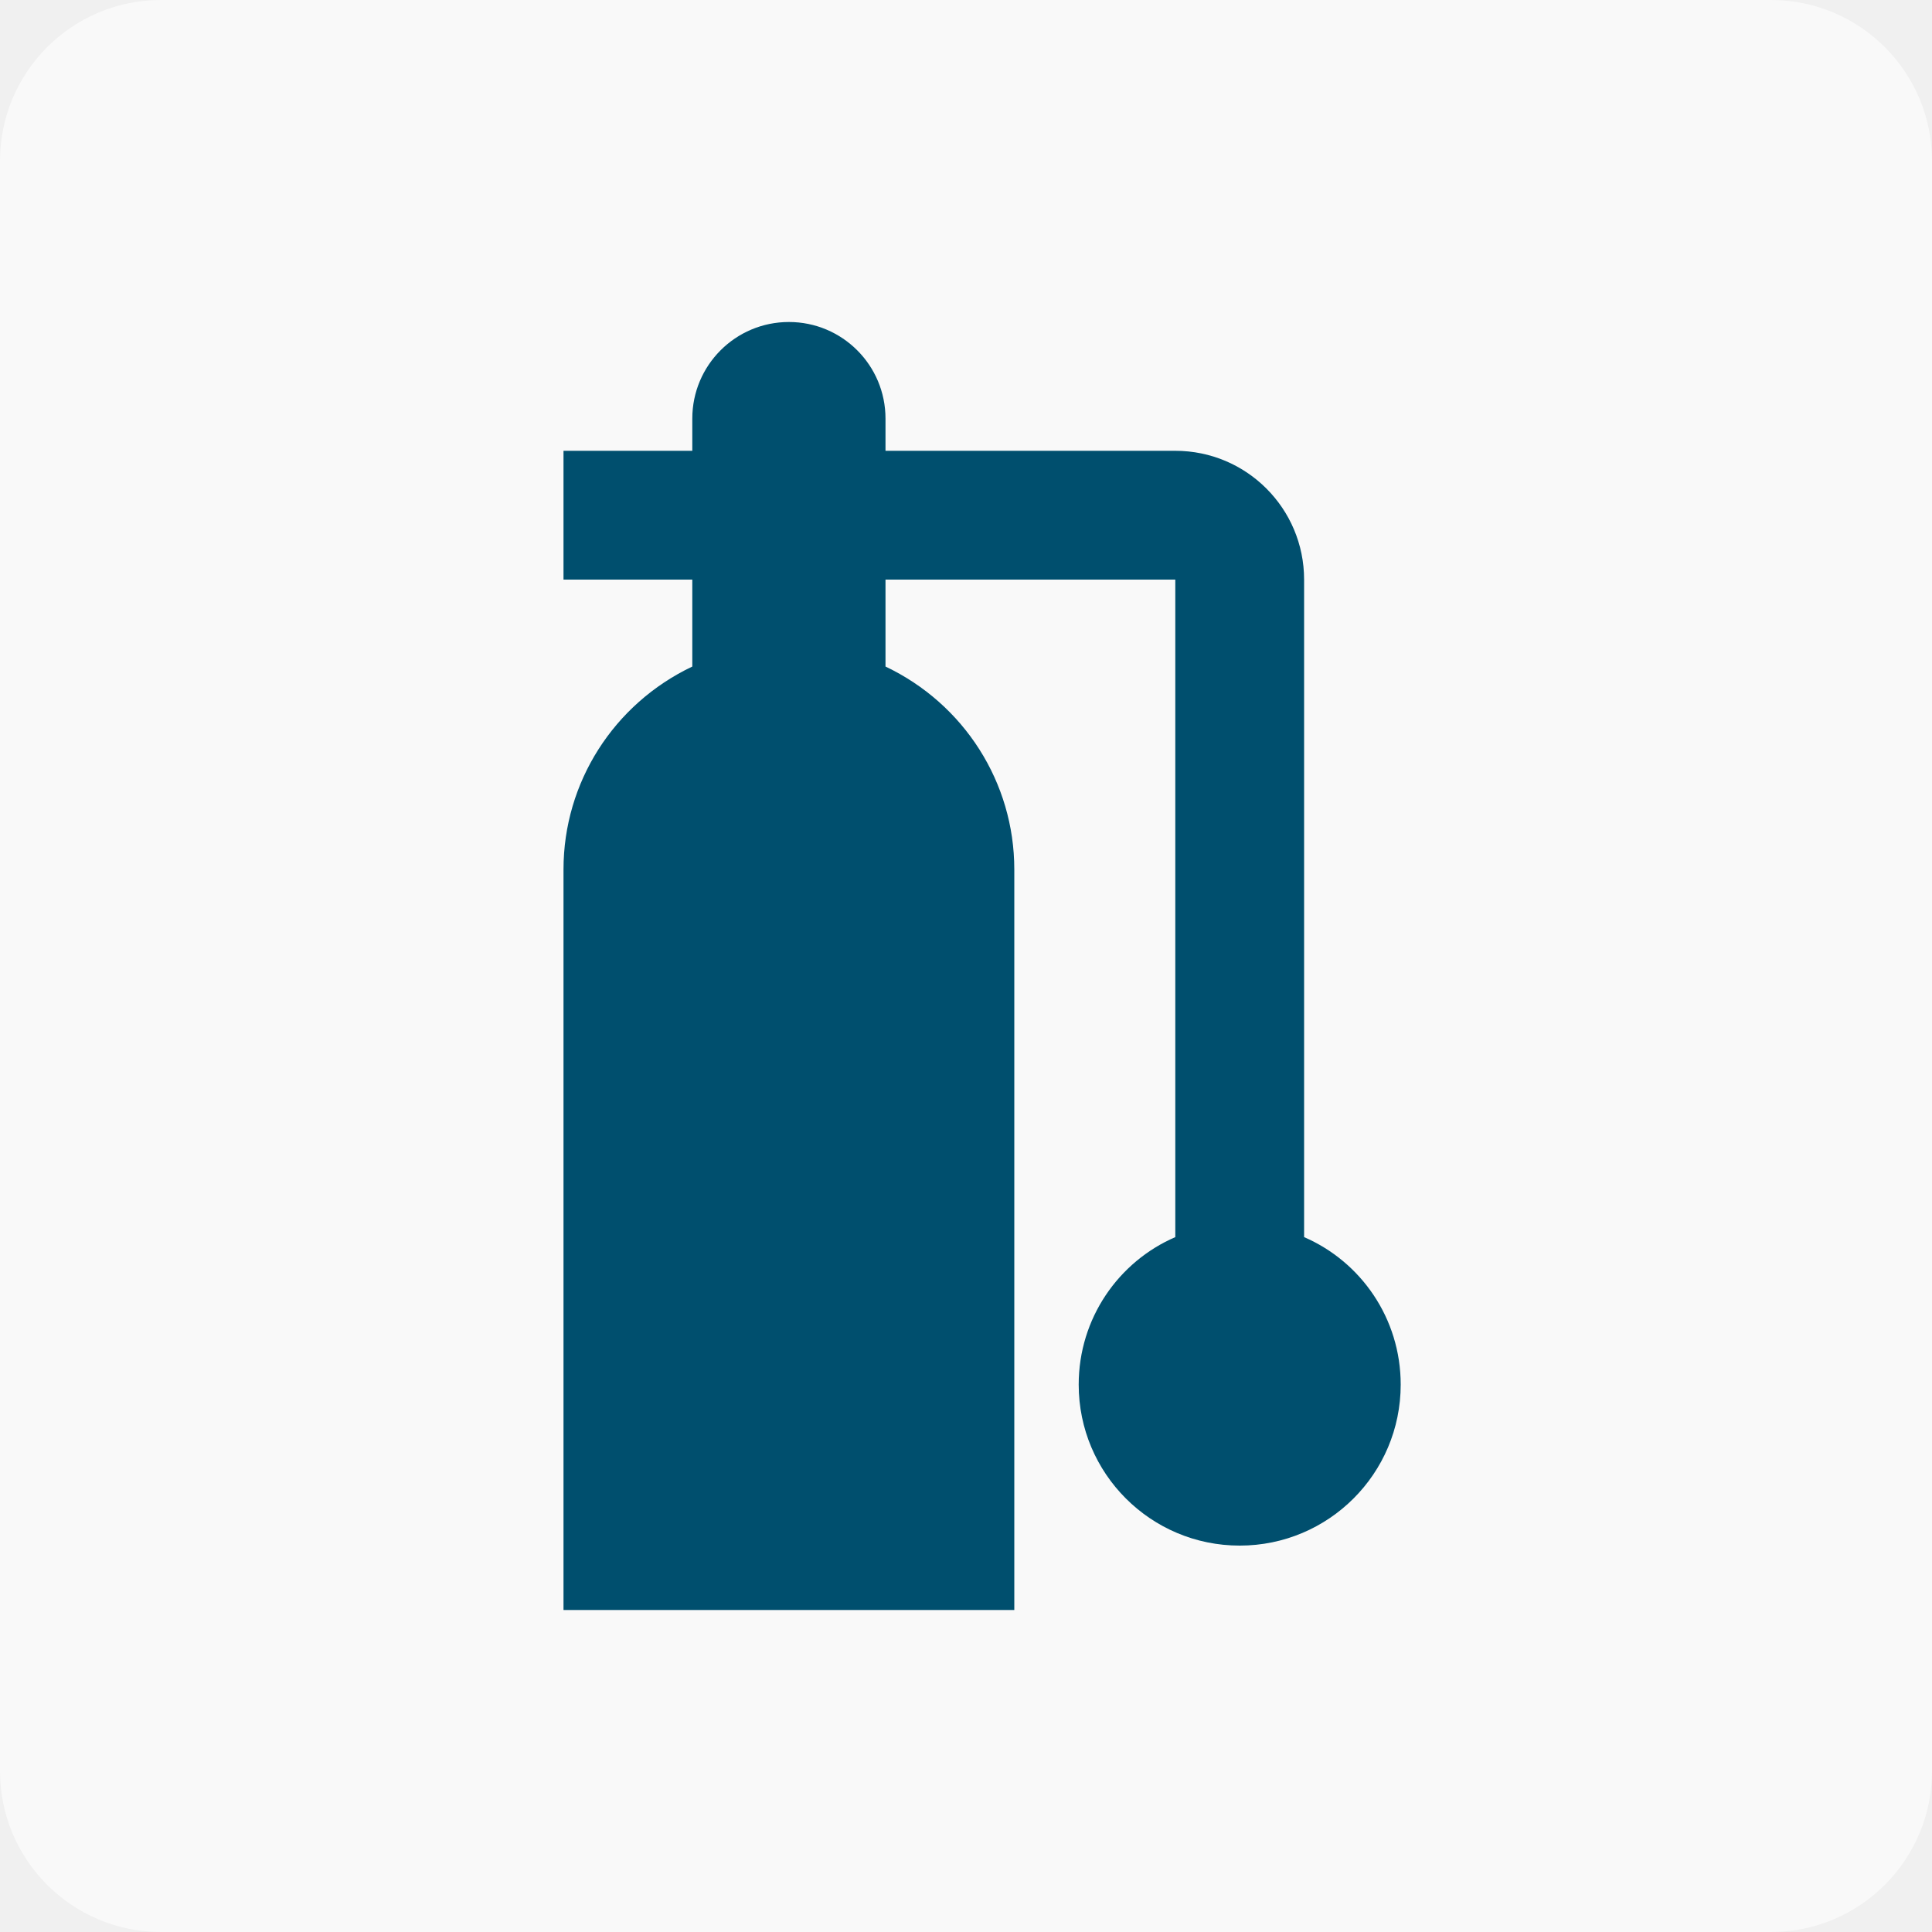
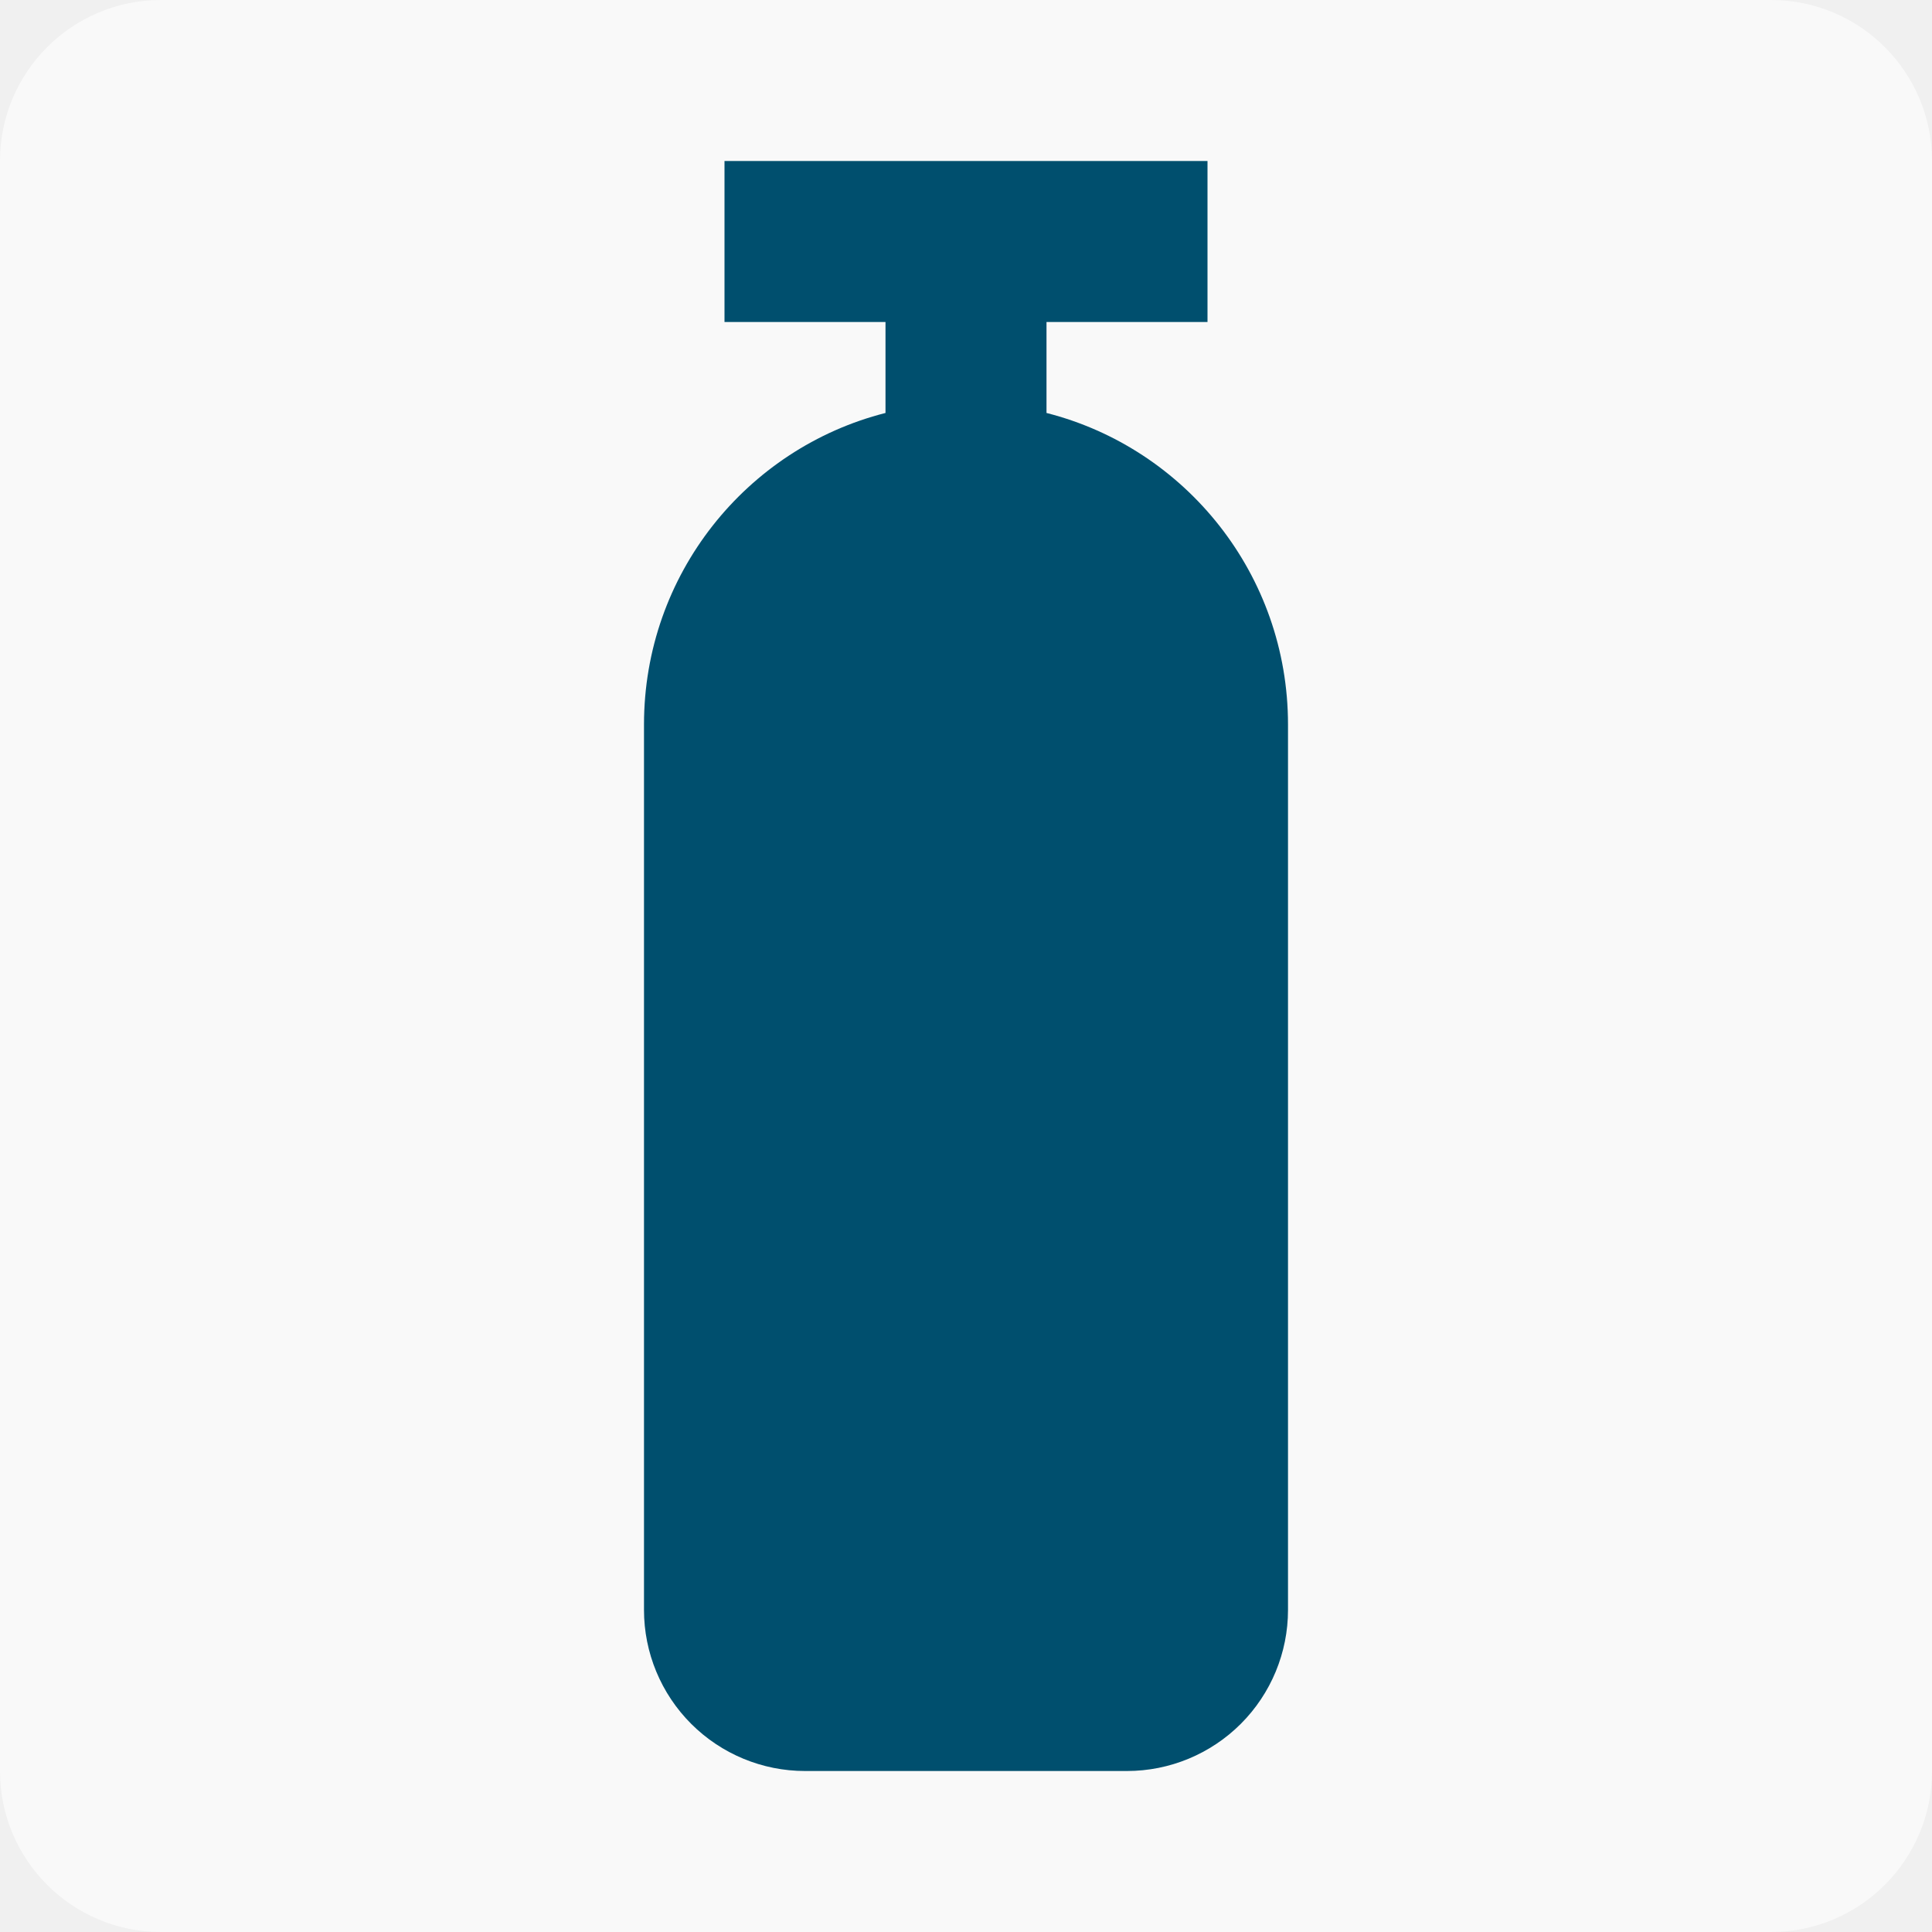
<svg xmlns="http://www.w3.org/2000/svg" width="24" height="24" viewBox="0 0 24 24" fill="none">
  <rect opacity="0.6" width="24" height="24" rx="2" fill="white" />
-   <path d="M17.4 17.2C17.4 18.305 16.505 19.2 15.4 19.2C14.295 19.2 13.4 18.305 13.4 17.2C13.4 16.376 13.896 15.672 14.6 15.368V7.2H11V8.28C11.976 8.744 12.6 9.72 12.6 10.8V20H7V10.8C7 9.72 7.624 8.744 8.6 8.28V7.2H7V5.6H8.6V5.2C8.6 4.537 9.137 4 9.8 4C10.463 4 11 4.537 11 5.2V5.6H14.6C15.484 5.6 16.2 6.316 16.2 7.2V15.368C16.904 15.672 17.4 16.376 17.4 17.2Z" fill="#004F6E" />
+   <path d="M16 9V14V20C16 20.53 15.789 21.039 15.414 21.414C15.039 21.789 14.53 22 14 22H10C9.47 22 8.961 21.789 8.586 21.414C8.211 21.039 8 20.53 8 20V14V9C8 7.14 9.27 5.57 11 5.13V4H9V2H15V4H13V5.13C14.73 5.57 16 7.14 16 9Z" fill="#004F6E" />
</svg>
